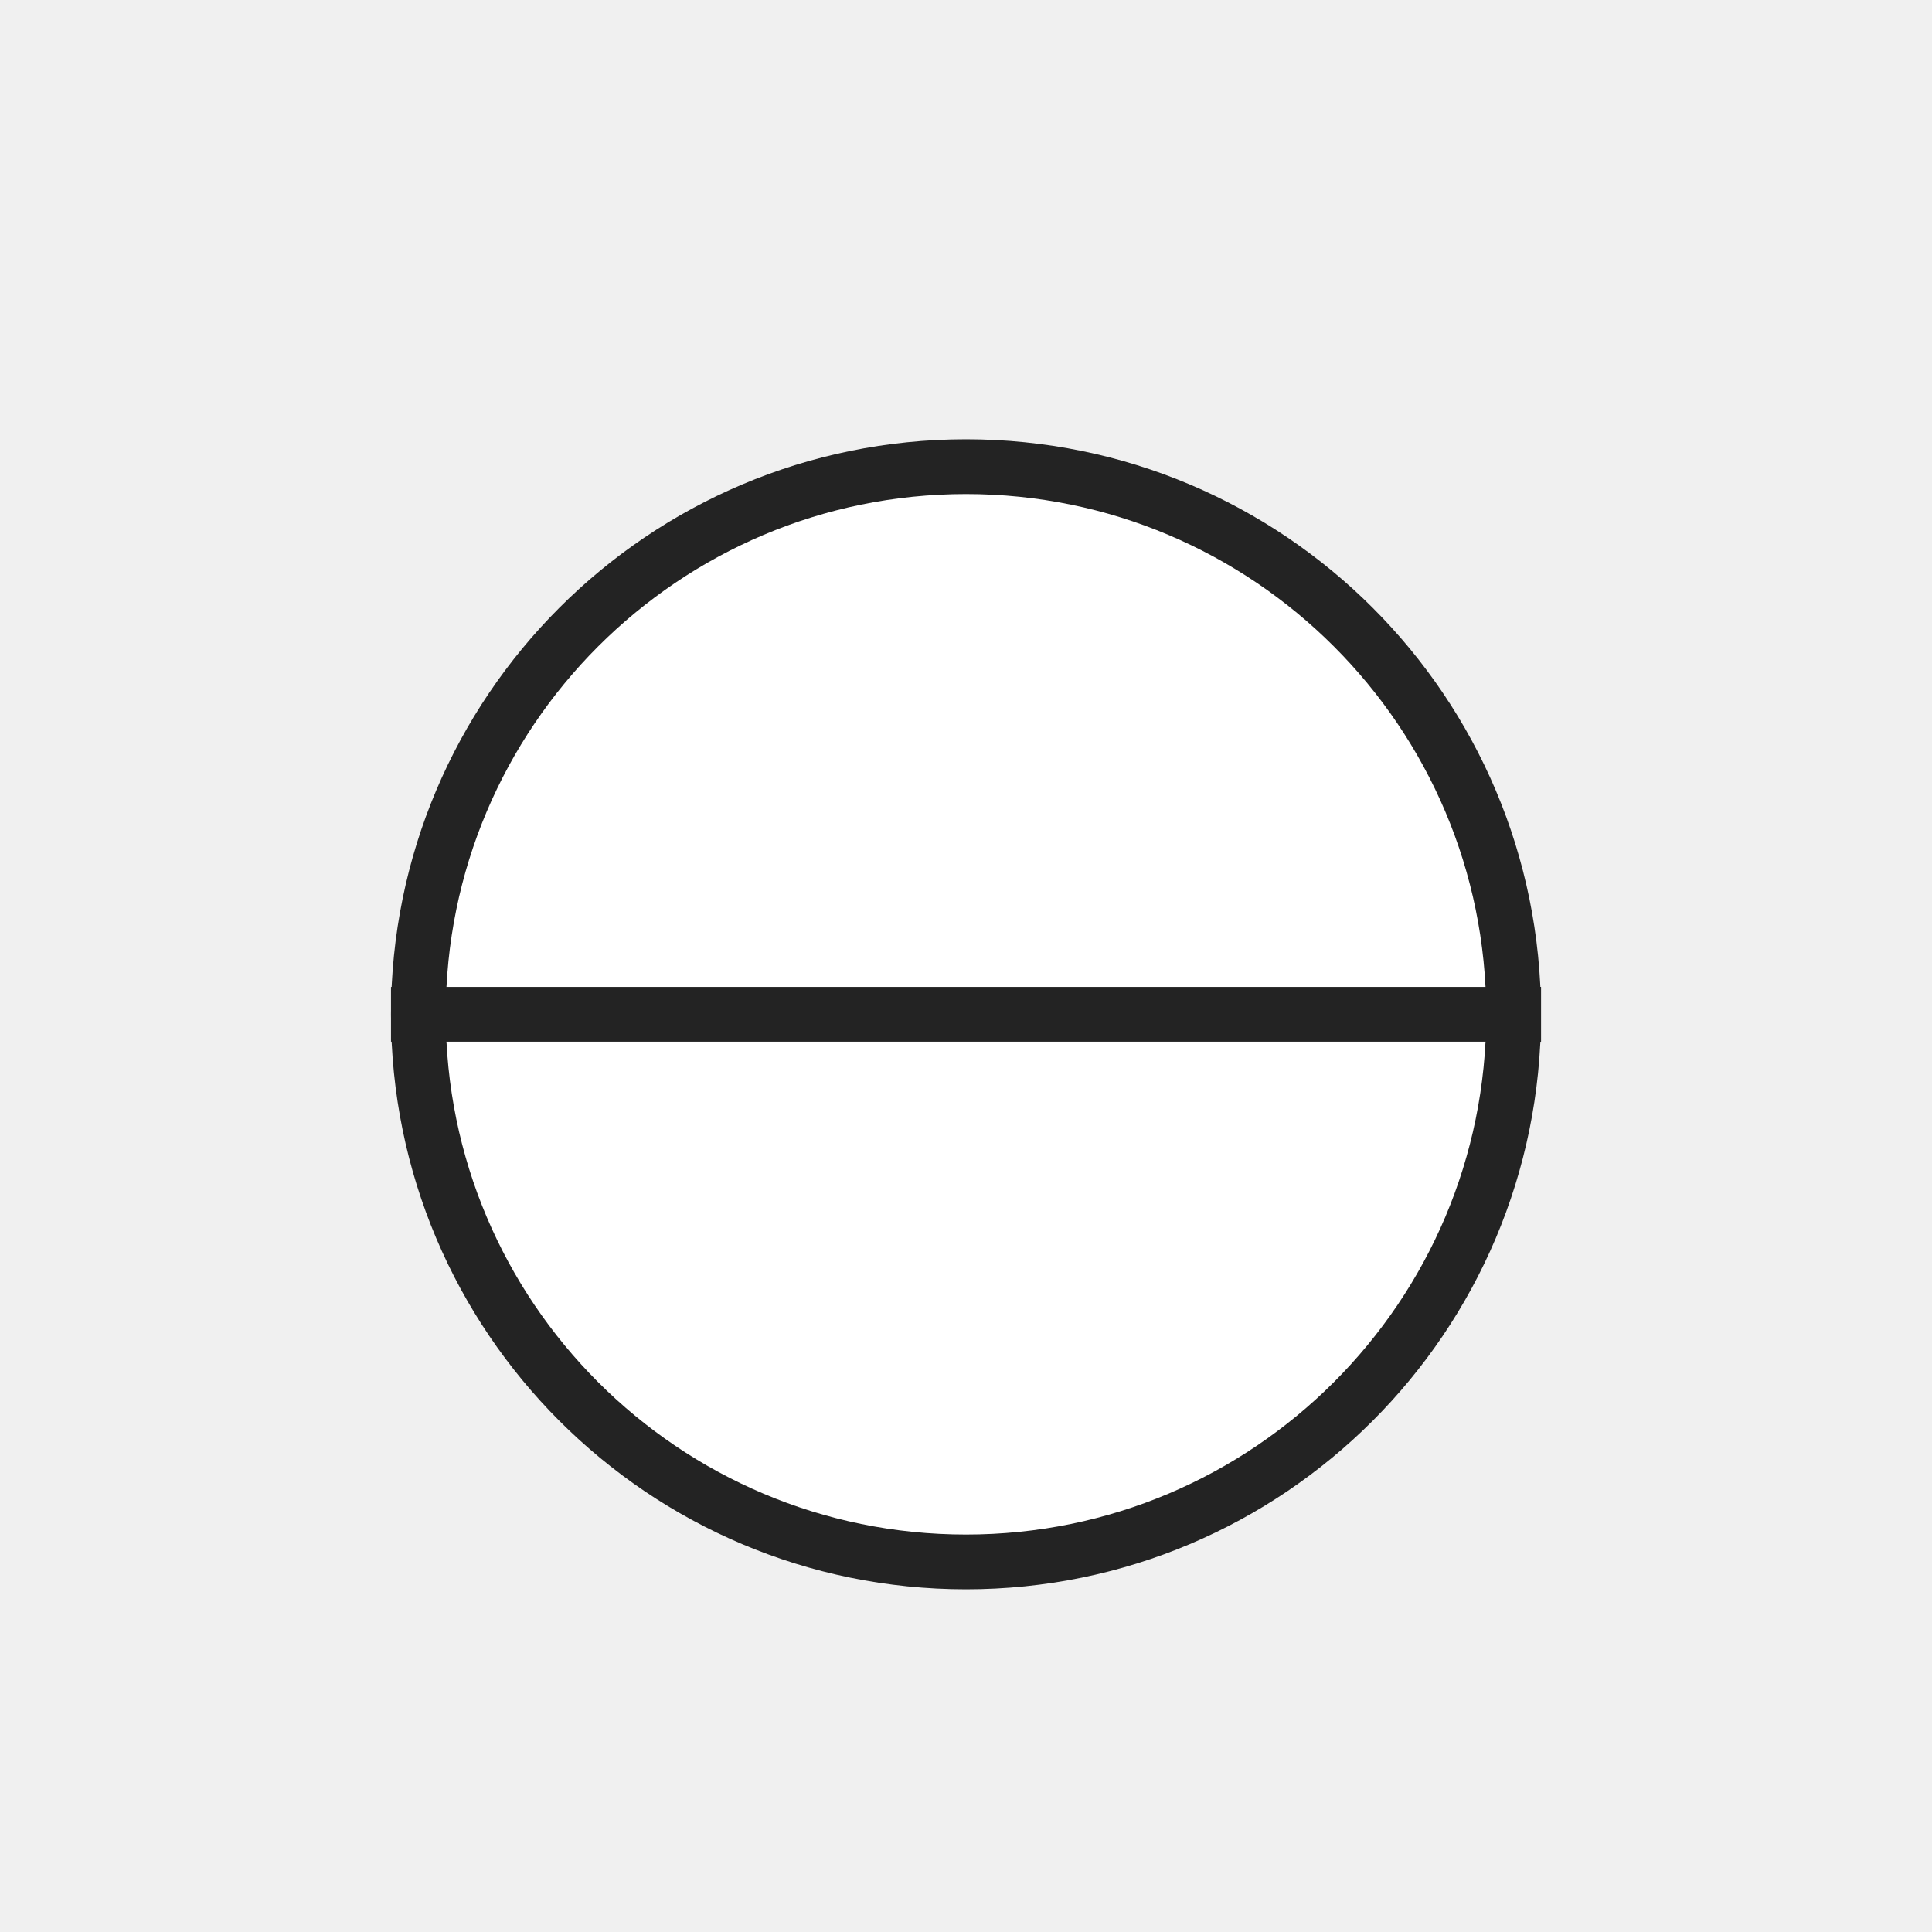
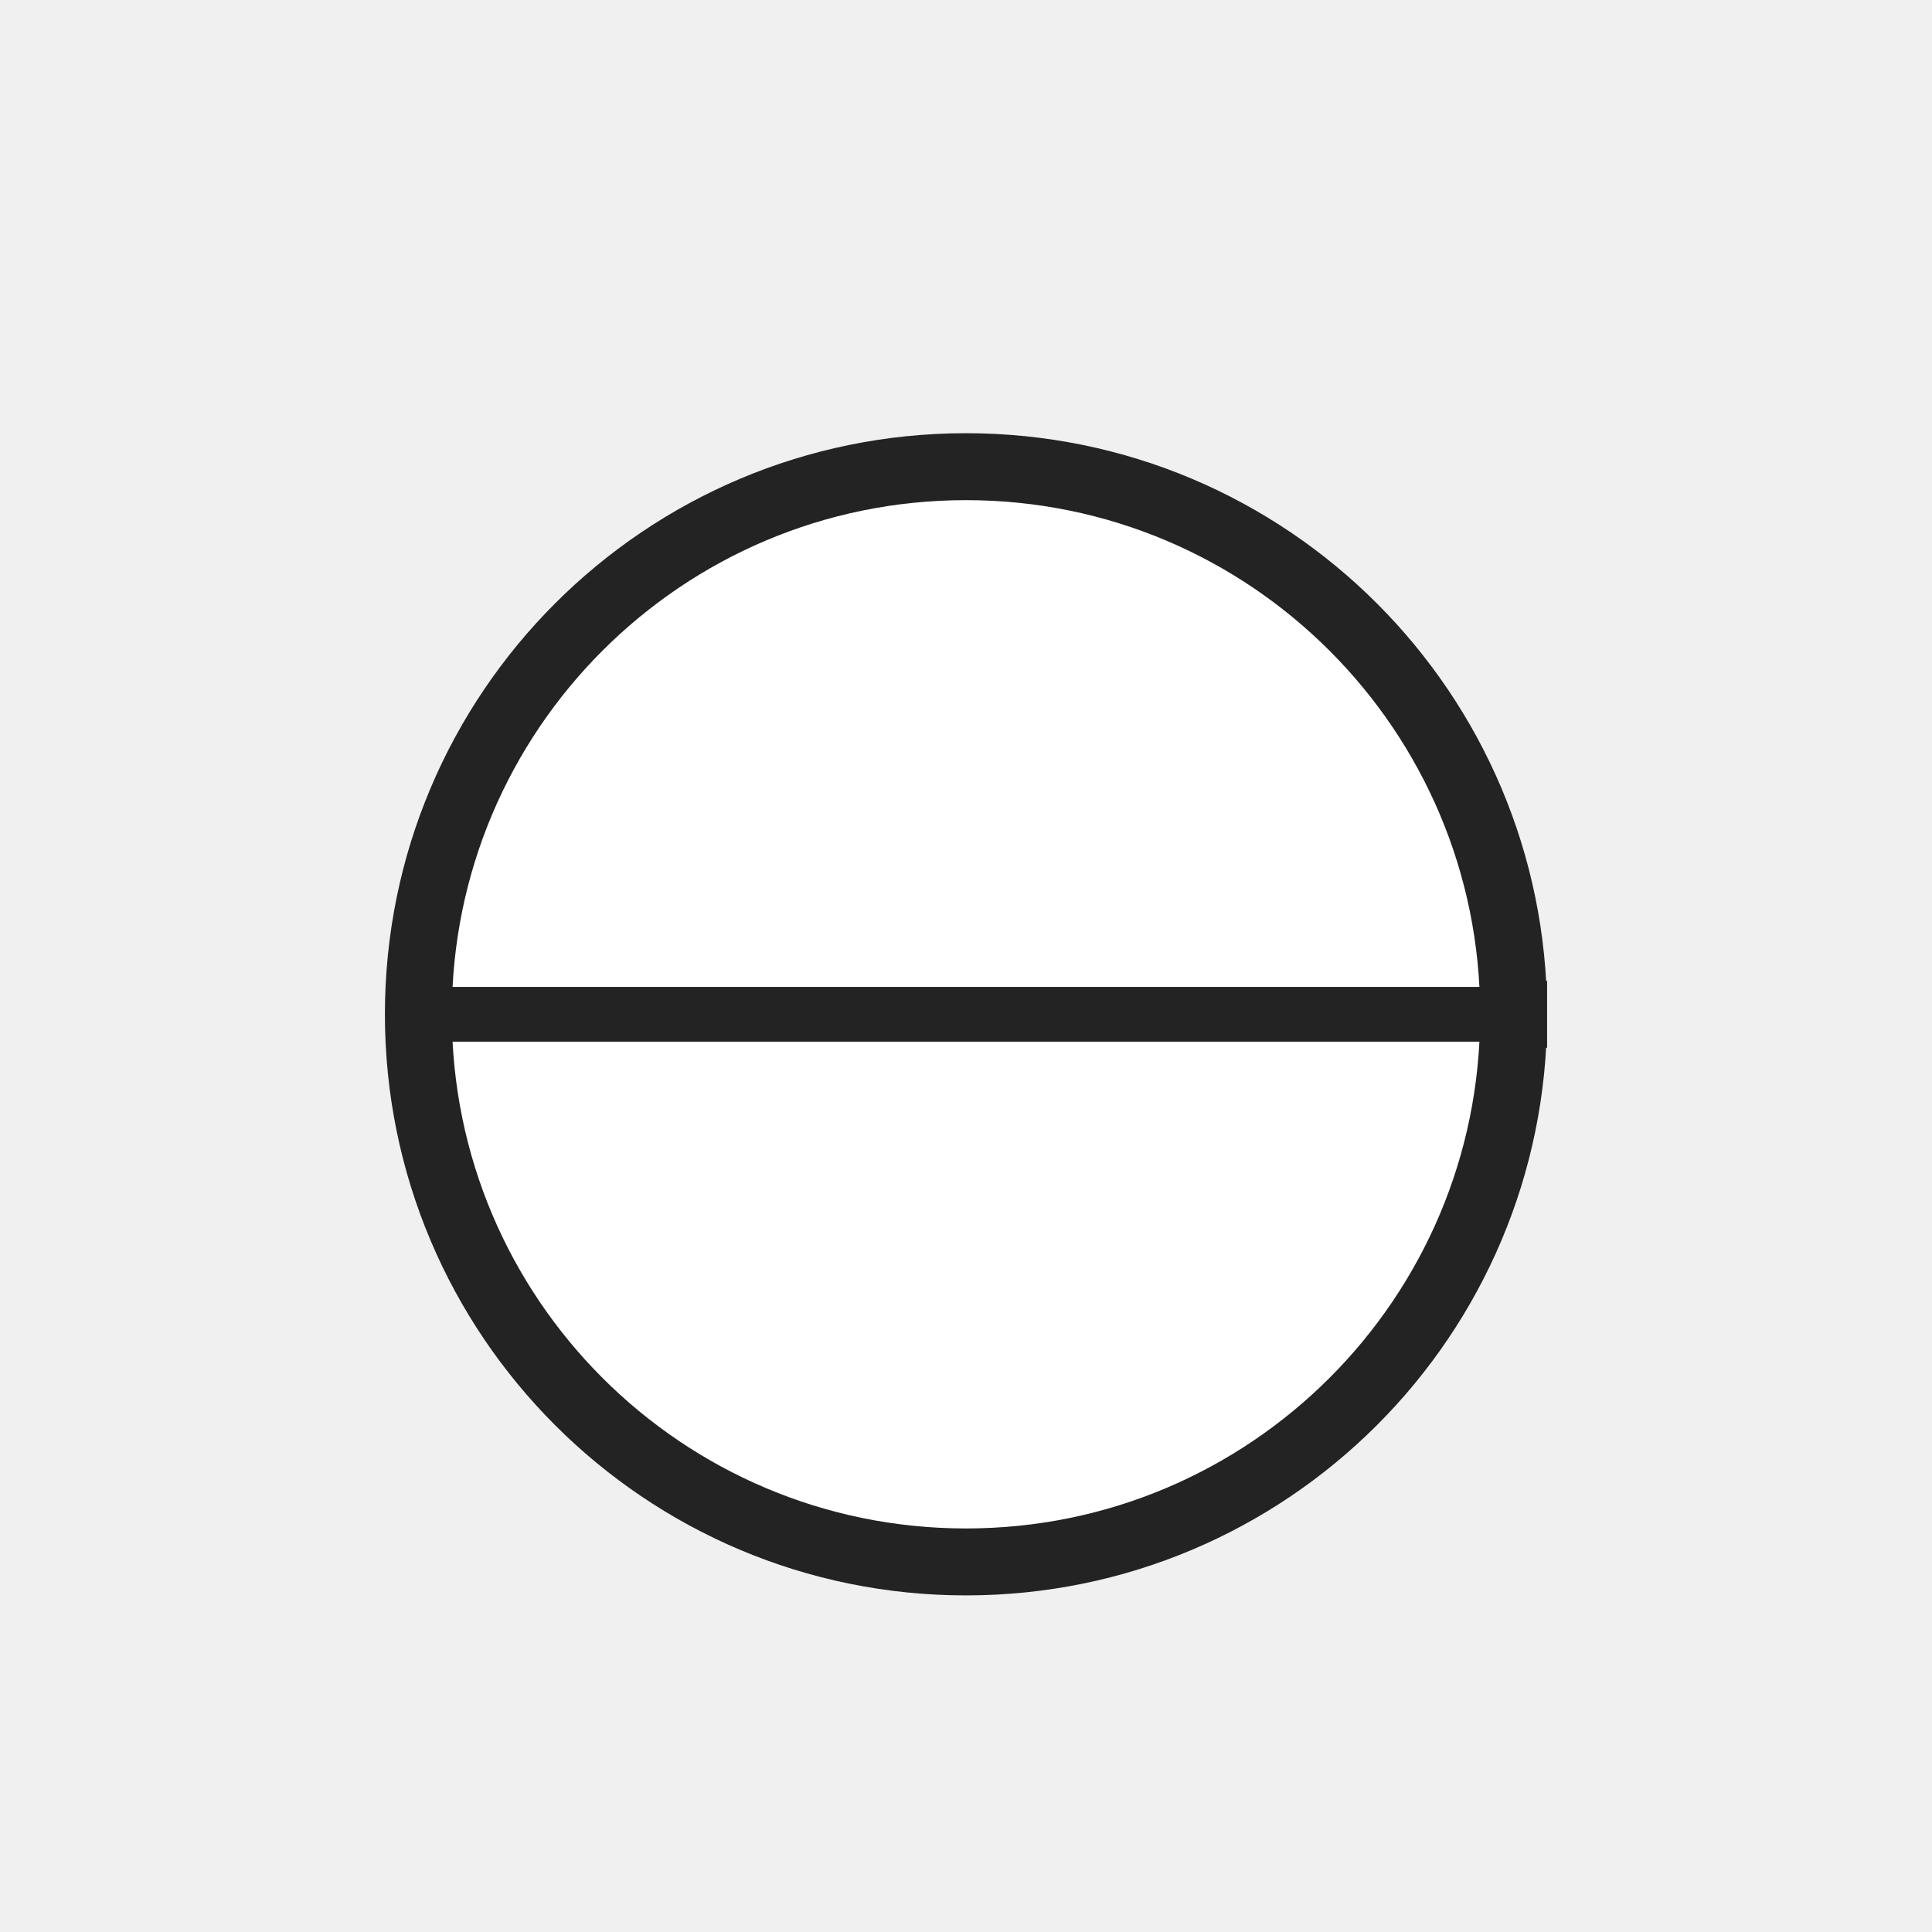
<svg xmlns="http://www.w3.org/2000/svg" width="32" height="32" viewBox="6 11 20 9" version="1.2" baseProfile="tiny">
  <defs>
</defs>
  <g fill="none" stroke="black" stroke-width="1" fill-rule="evenodd" stroke-linecap="square" stroke-linejoin="bevel">
-     <g fill="#ffffff" fill-opacity="1" stroke="#232323" stroke-opacity="1" stroke-width="0.567" stroke-linecap="square" stroke-linejoin="bevel" transform="matrix(1,0,0,1,0,0)" font-family="MS Shell Dlg 2" font-size="8.25" font-weight="400" font-style="normal">
+     <g fill="#ffffff" fill-opacity="1" stroke="#232323" stroke-opacity="1" stroke-width="0.693" stroke-linecap="square" stroke-linejoin="bevel" transform="matrix(1,0,0,1,0,0)" font-family="MS Shell Dlg 2" font-size="8.25" font-weight="400" font-style="normal">
      <path vector-effect="none" fill-rule="evenodd" d="M21.669,16 C21.669,19.131 19.131,21.669 16,21.669 C12.869,21.669 10.331,19.131 10.331,16 C10.331,12.869 12.869,10.331 16,10.331 C19.131,10.331 21.669,12.869 21.669,16 " />
    </g>
    <g fill="none" stroke="#232323" stroke-opacity="1" stroke-width="0.567" stroke-linecap="square" stroke-linejoin="bevel" transform="matrix(1,0,0,1,0,0)" font-family="MS Shell Dlg 2" font-size="8.25" font-weight="400" font-style="normal">
      <path vector-effect="none" fill-rule="evenodd" d="M21.669,16 L10.331,16" />
    </g>
  </g>
</svg>
